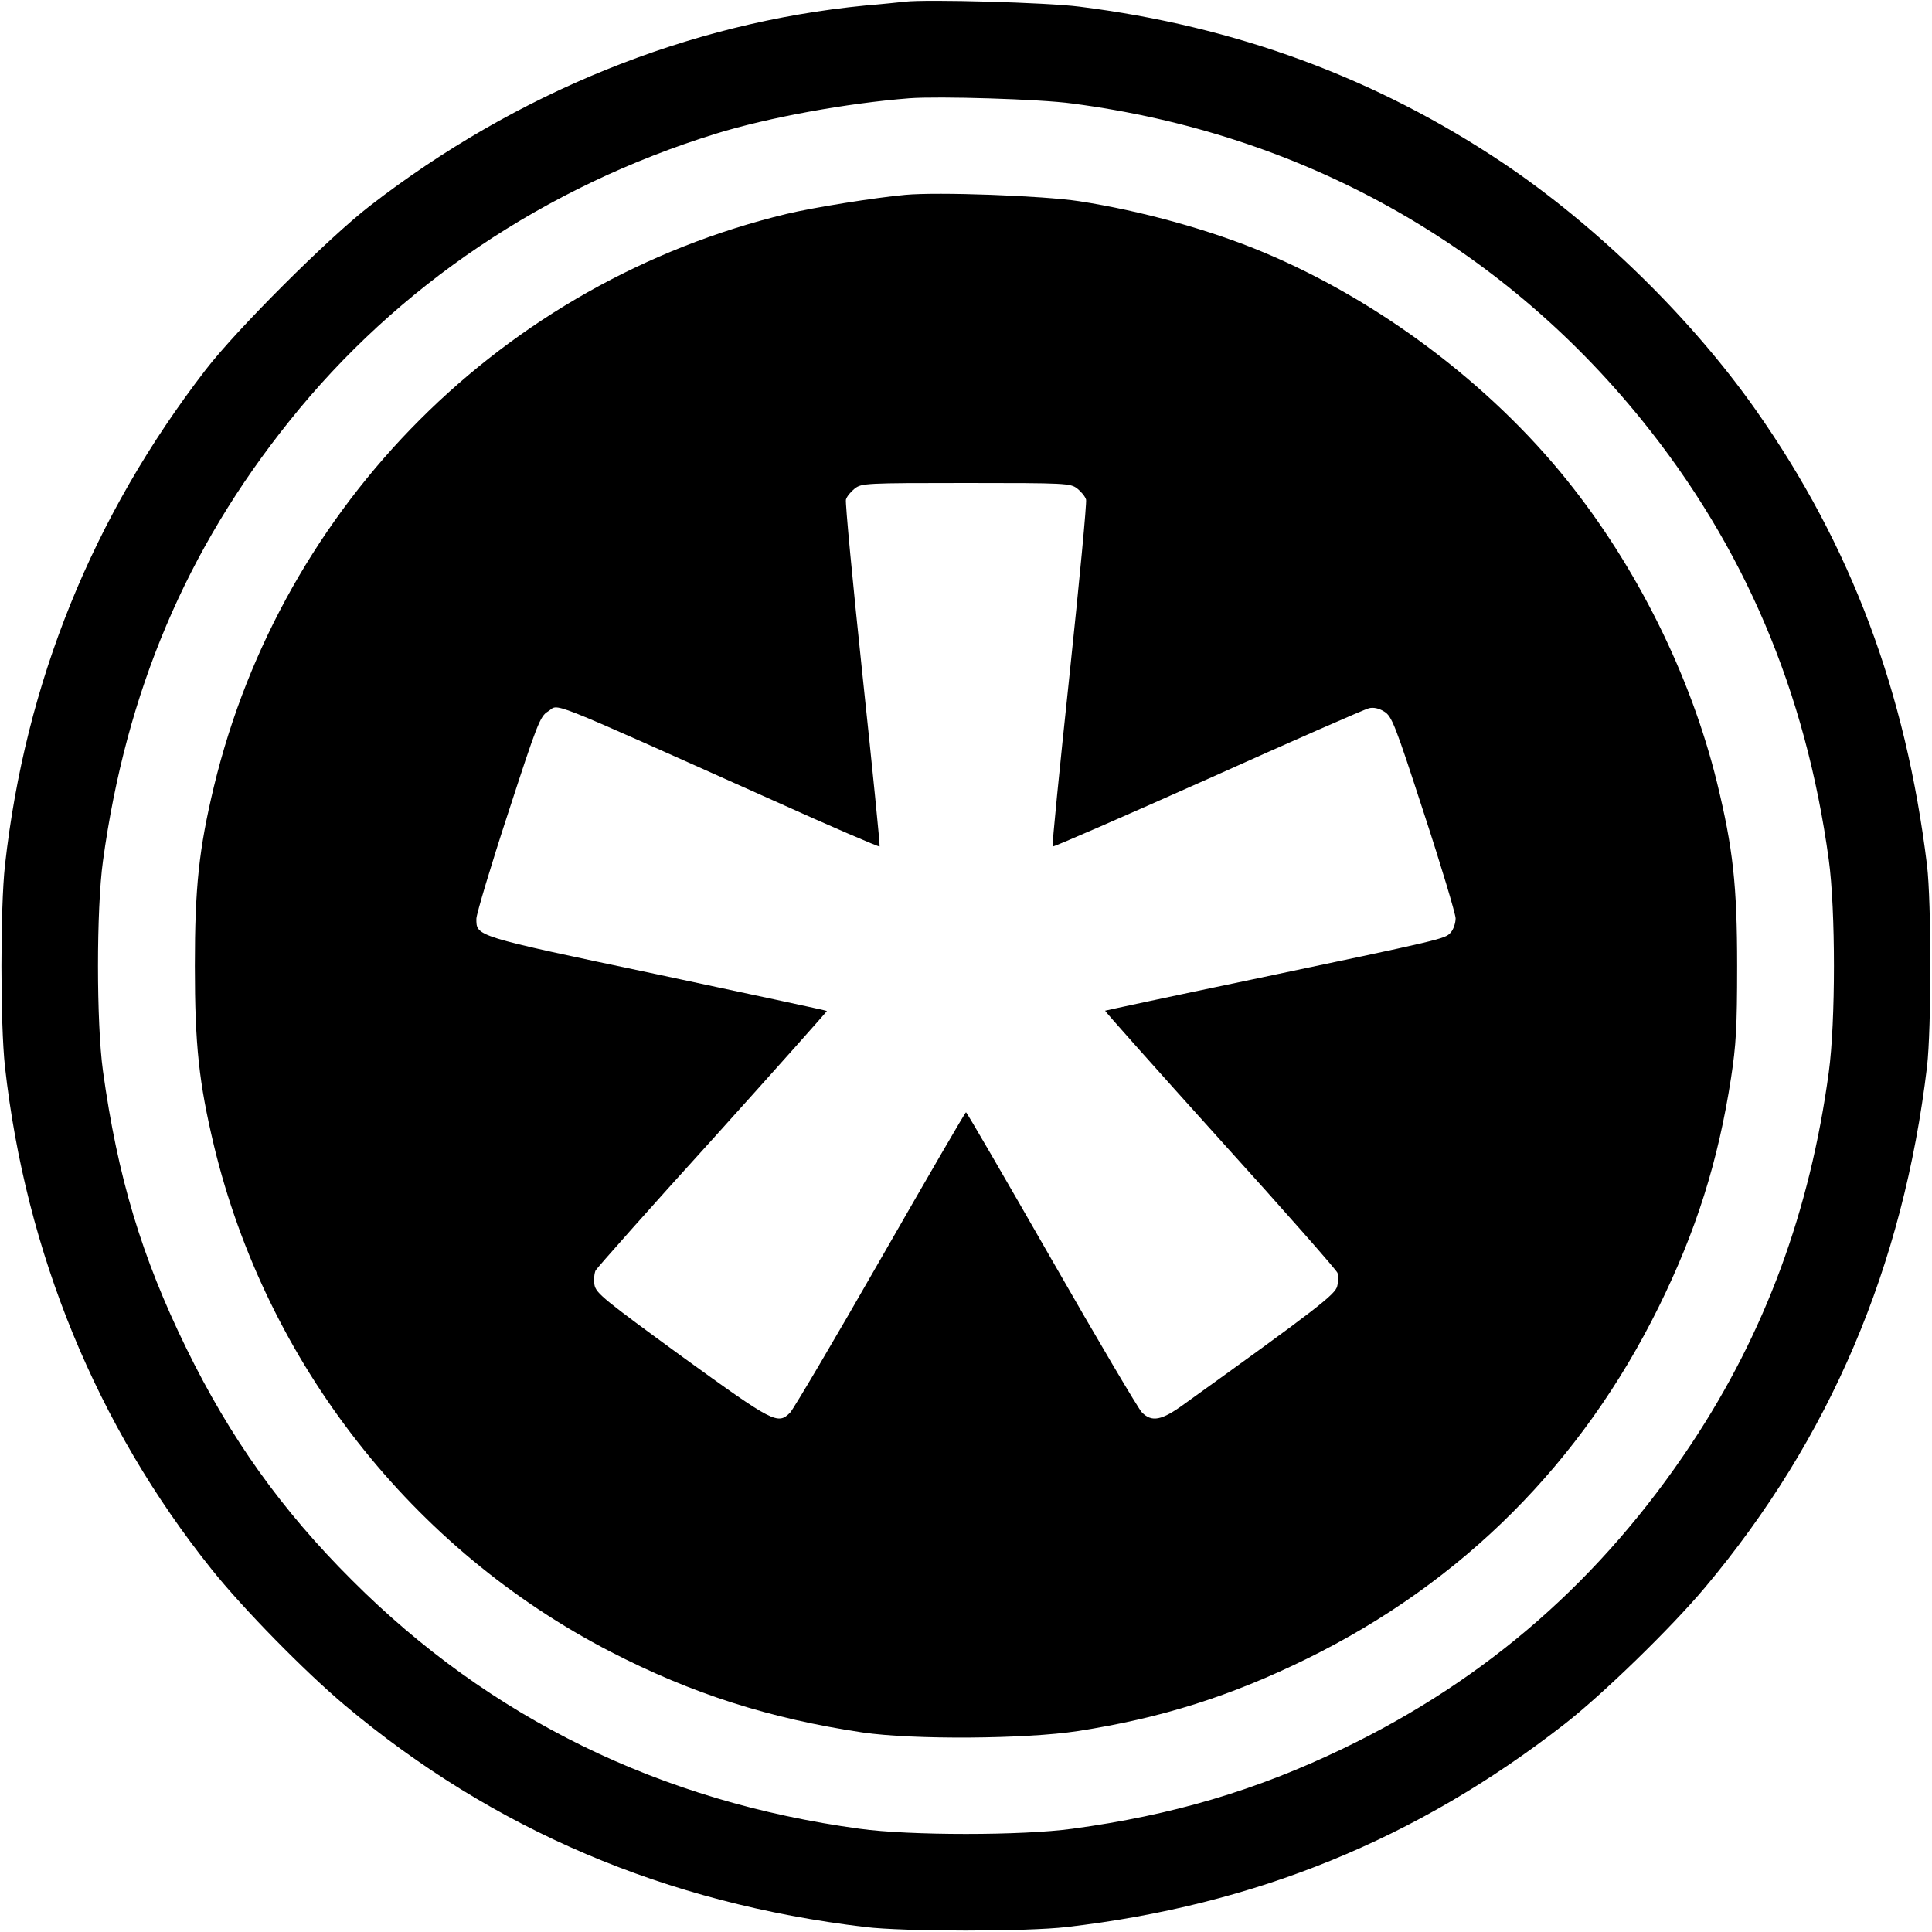
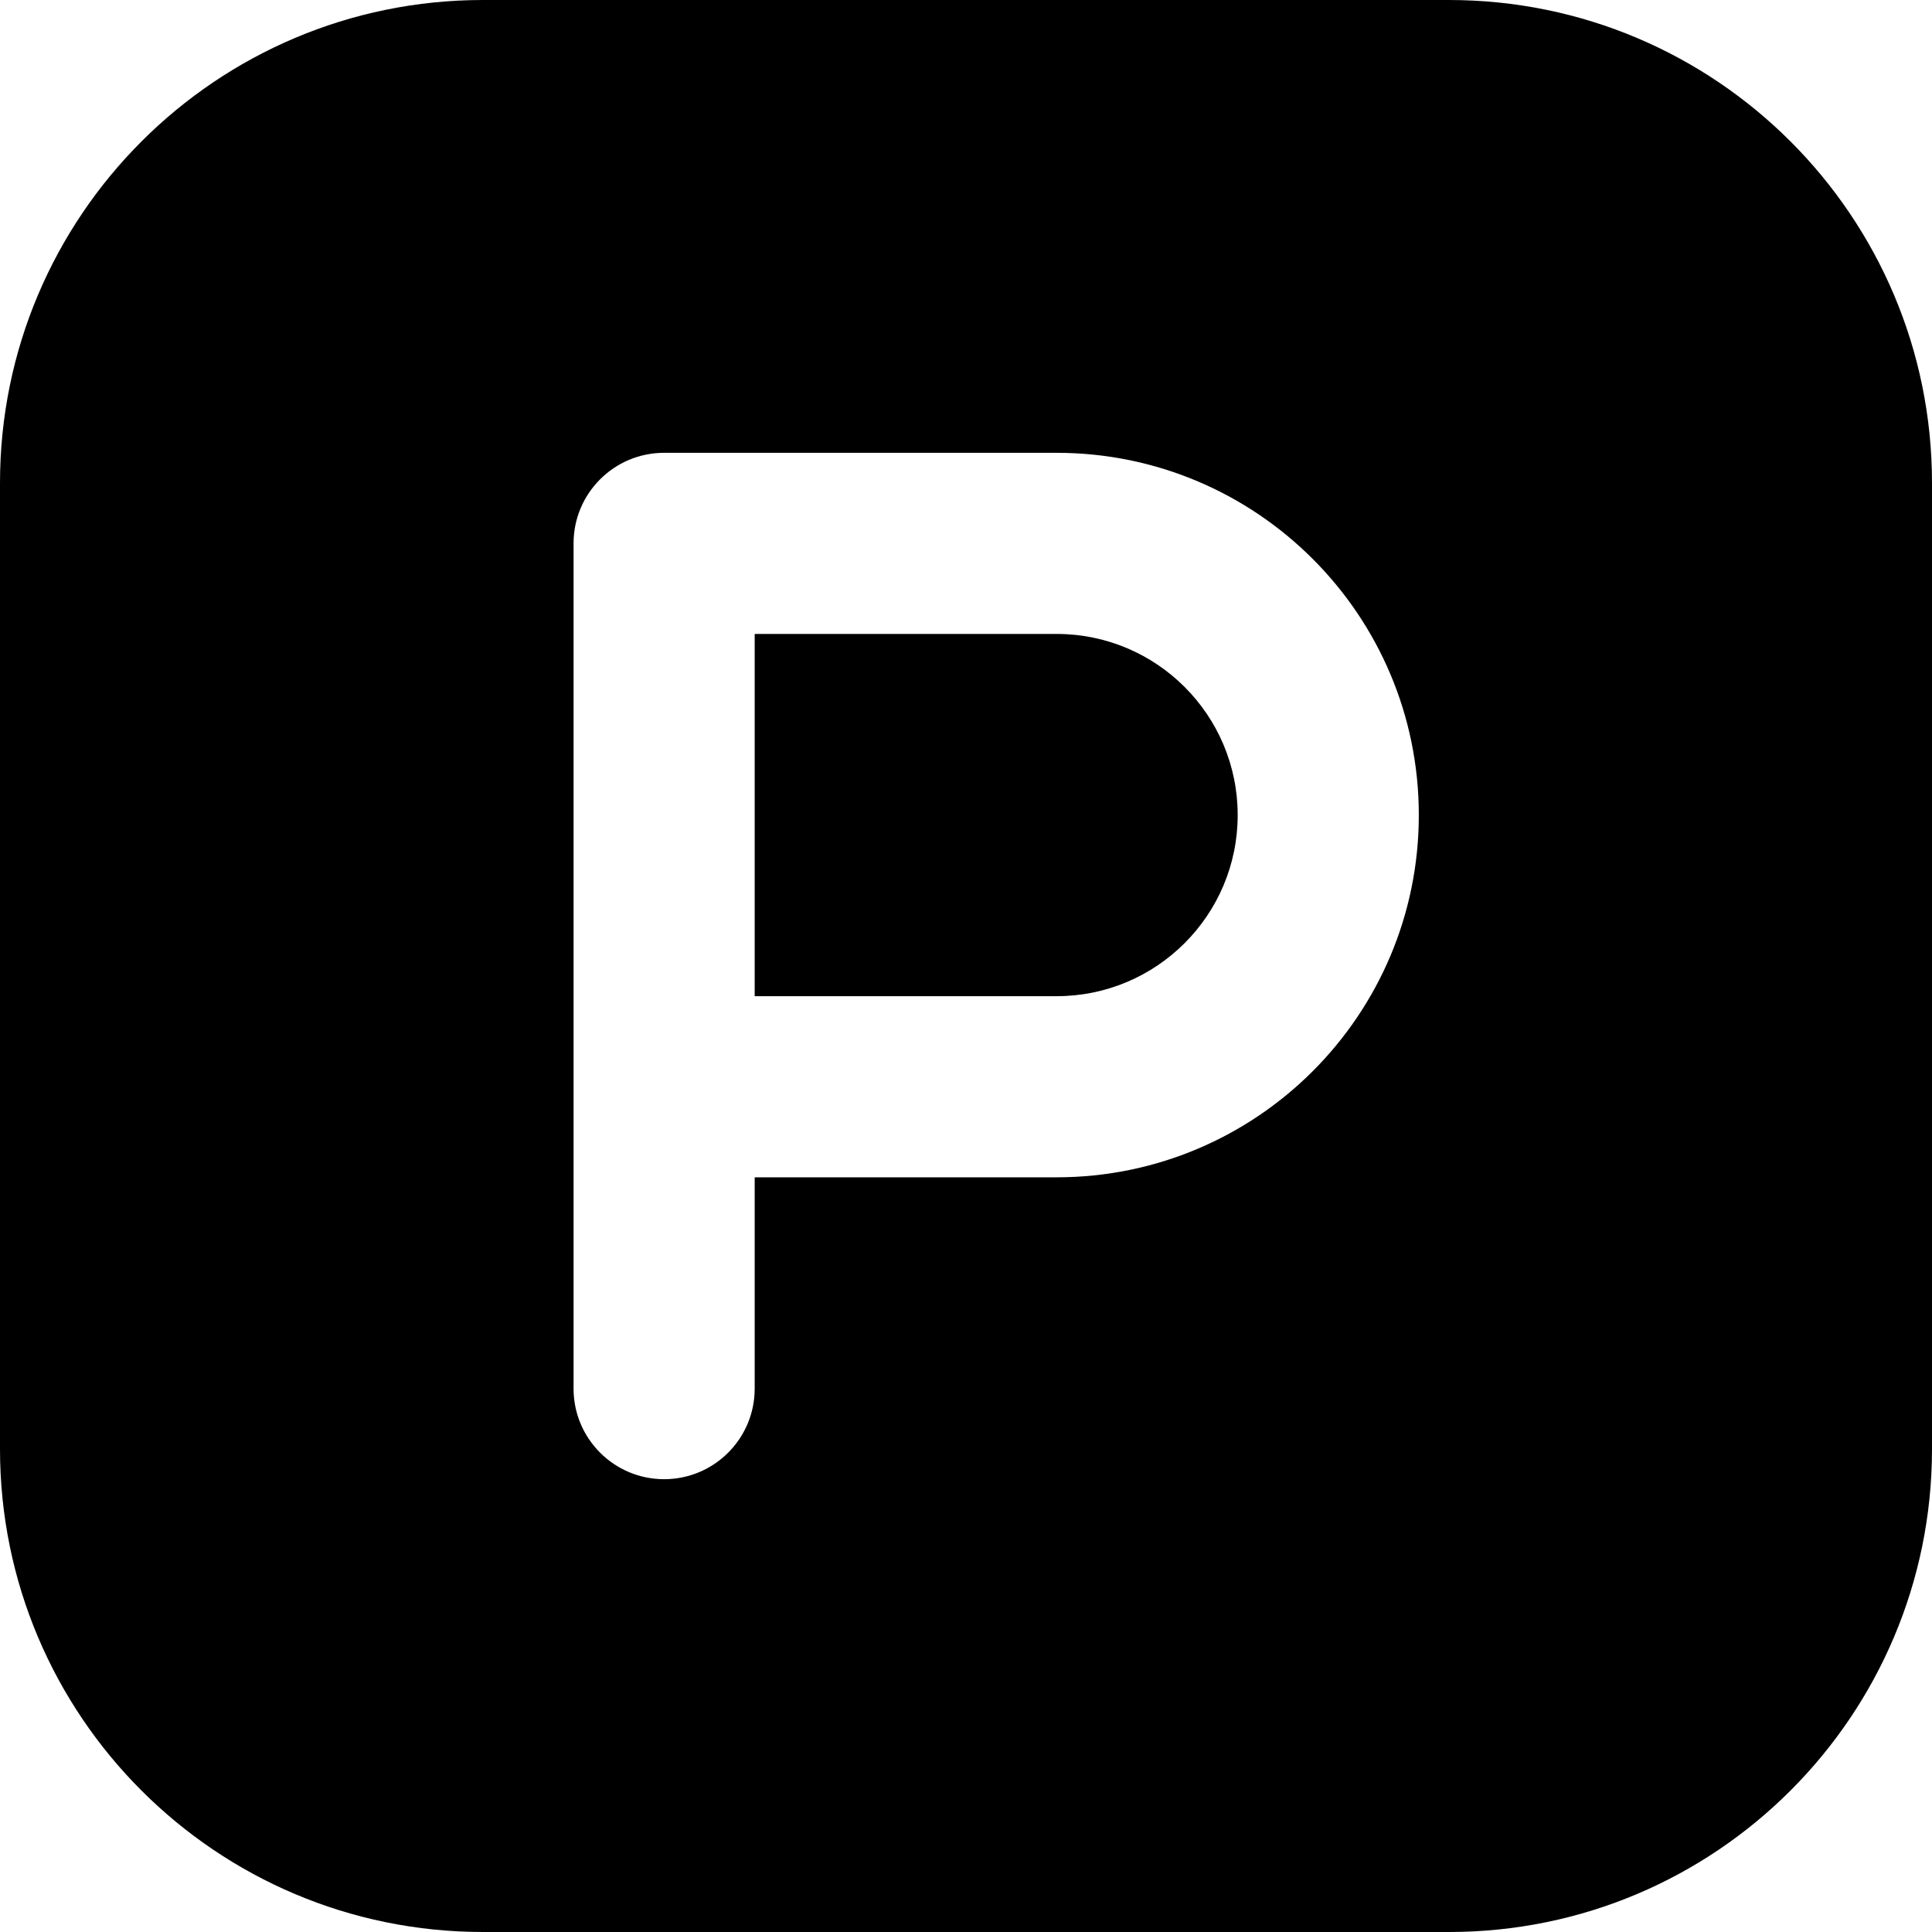
- <svg xmlns="http://www.w3.org/2000/svg" version="1.0" width="700pt" height="700pt" viewBox="0 0 700 700" preserveAspectRatio="xMidYMid meet">
-   <g transform="translate(0,700) scale(0.1,-0.1)" fill="#000000" stroke="none">
-     <path d="M3280 6994 c-19 -2 -84 -9 -145 -14 -639 -62 -1264 -315 -1795 -726 -149 -115 -481 -446 -595 -594 -410 -532 -653 -1132 -727 -1795 -17 -155 -17 -575 0 -730 75 -673 332 -1300 748 -1820 114 -143 339 -372 484 -494 537 -451 1163 -717 1885 -803 142 -17 586 -17 730 0 682 79 1268 318 1802 734 138 107 389 351 512 498 451 538 717 1162 803 1885 16 139 16 595 0 730 -77 629 -275 1158 -620 1649 -234 333 -577 668 -917 896 -460 308 -968 495 -1535 566 -117 15 -552 27 -630 18z m605 -369 c827 -108 1546 -508 2062 -1145 372 -459 596 -986 679 -1595 25 -182 25 -588 0 -770 -68 -503 -231 -944 -497 -1345 -325 -490 -740 -854 -1264 -1106 -314 -151 -617 -241 -980 -290 -182 -25 -589 -25 -770 0 -722 98 -1341 401 -1840 901 -255 254 -441 515 -600 840 -162 331 -249 621 -302 1005 -24 174 -24 586 0 760 84 614 302 1129 676 1595 391 489 928 850 1546 1041 188 58 471 110 700 128 105 8 475 -3 590 -19z" />
-     <path d="M3280 6294 c-110 -10 -334 -46 -430 -69 -1025 -247 -1828 -1051 -2075 -2075 -54 -226 -69 -363 -69 -650 0 -287 15 -423 69 -650 190 -789 719 -1464 1438 -1835 294 -152 577 -242 912 -292 184 -27 592 -24 780 5 304 47 555 127 830 262 564 277 996 710 1275 1275 135 274 215 525 262 830 18 118 22 182 22 405 0 293 -15 427 -73 665 -95 387 -291 782 -545 1097 -280 348 -681 649 -1096 823 -195 82 -444 151 -670 186 -131 20 -511 34 -630 23z m623 -1064 c14 -11 29 -29 32 -40 3 -10 -24 -296 -60 -636 -36 -339 -64 -619 -61 -621 2 -3 256 108 563 245 307 138 569 253 583 256 16 4 36 0 55 -12 28 -17 39 -45 144 -368 63 -192 114 -363 115 -381 0 -18 -8 -41 -18 -52 -21 -23 -21 -23 -725 -171 -288 -60 -525 -111 -527 -112 -1 -2 186 -212 416 -467 231 -255 422 -472 426 -483 3 -10 3 -32 -1 -48 -7 -30 -71 -80 -554 -427 -82 -60 -118 -67 -154 -30 -12 12 -160 262 -327 554 -168 293 -307 533 -310 533 -3 0 -142 -240 -310 -533 -167 -292 -315 -542 -327 -555 -45 -45 -59 -38 -392 203 -281 205 -311 229 -317 259 -3 19 -1 42 4 53 6 10 197 226 426 478 228 253 413 461 412 462 -1 2 -279 61 -616 133 -665 140 -654 137 -654 202 1 18 52 190 115 382 105 323 116 351 144 368 45 27 -38 60 814 -321 210 -95 385 -170 388 -168 2 3 -26 282 -62 621 -36 340 -63 626 -60 636 3 11 18 29 32 40 25 19 39 20 403 20 364 0 378 -1 403 -20z" />
-   </g>
+ <svg xmlns="http://www.w3.org/2000/svg" viewBox="0 0 32 32">
+   <path fill-rule="evenodd" d="M8 0h16a8 8 0 0 1 8 8v16a8 8 0 0 1-8 8H8a8 8 0 0 1-8-8V8a8 8 0 0 1 8-8Zm3 7.5A1.5 1.5 0 0 0 9.5 9v14a1.5 1.5 0 0 0 3 0v-3.5h5a6 6 0 0 0 0-12Zm1.5 3h5a3 3 0 0 1 0 6h-5Z" />
</svg>
